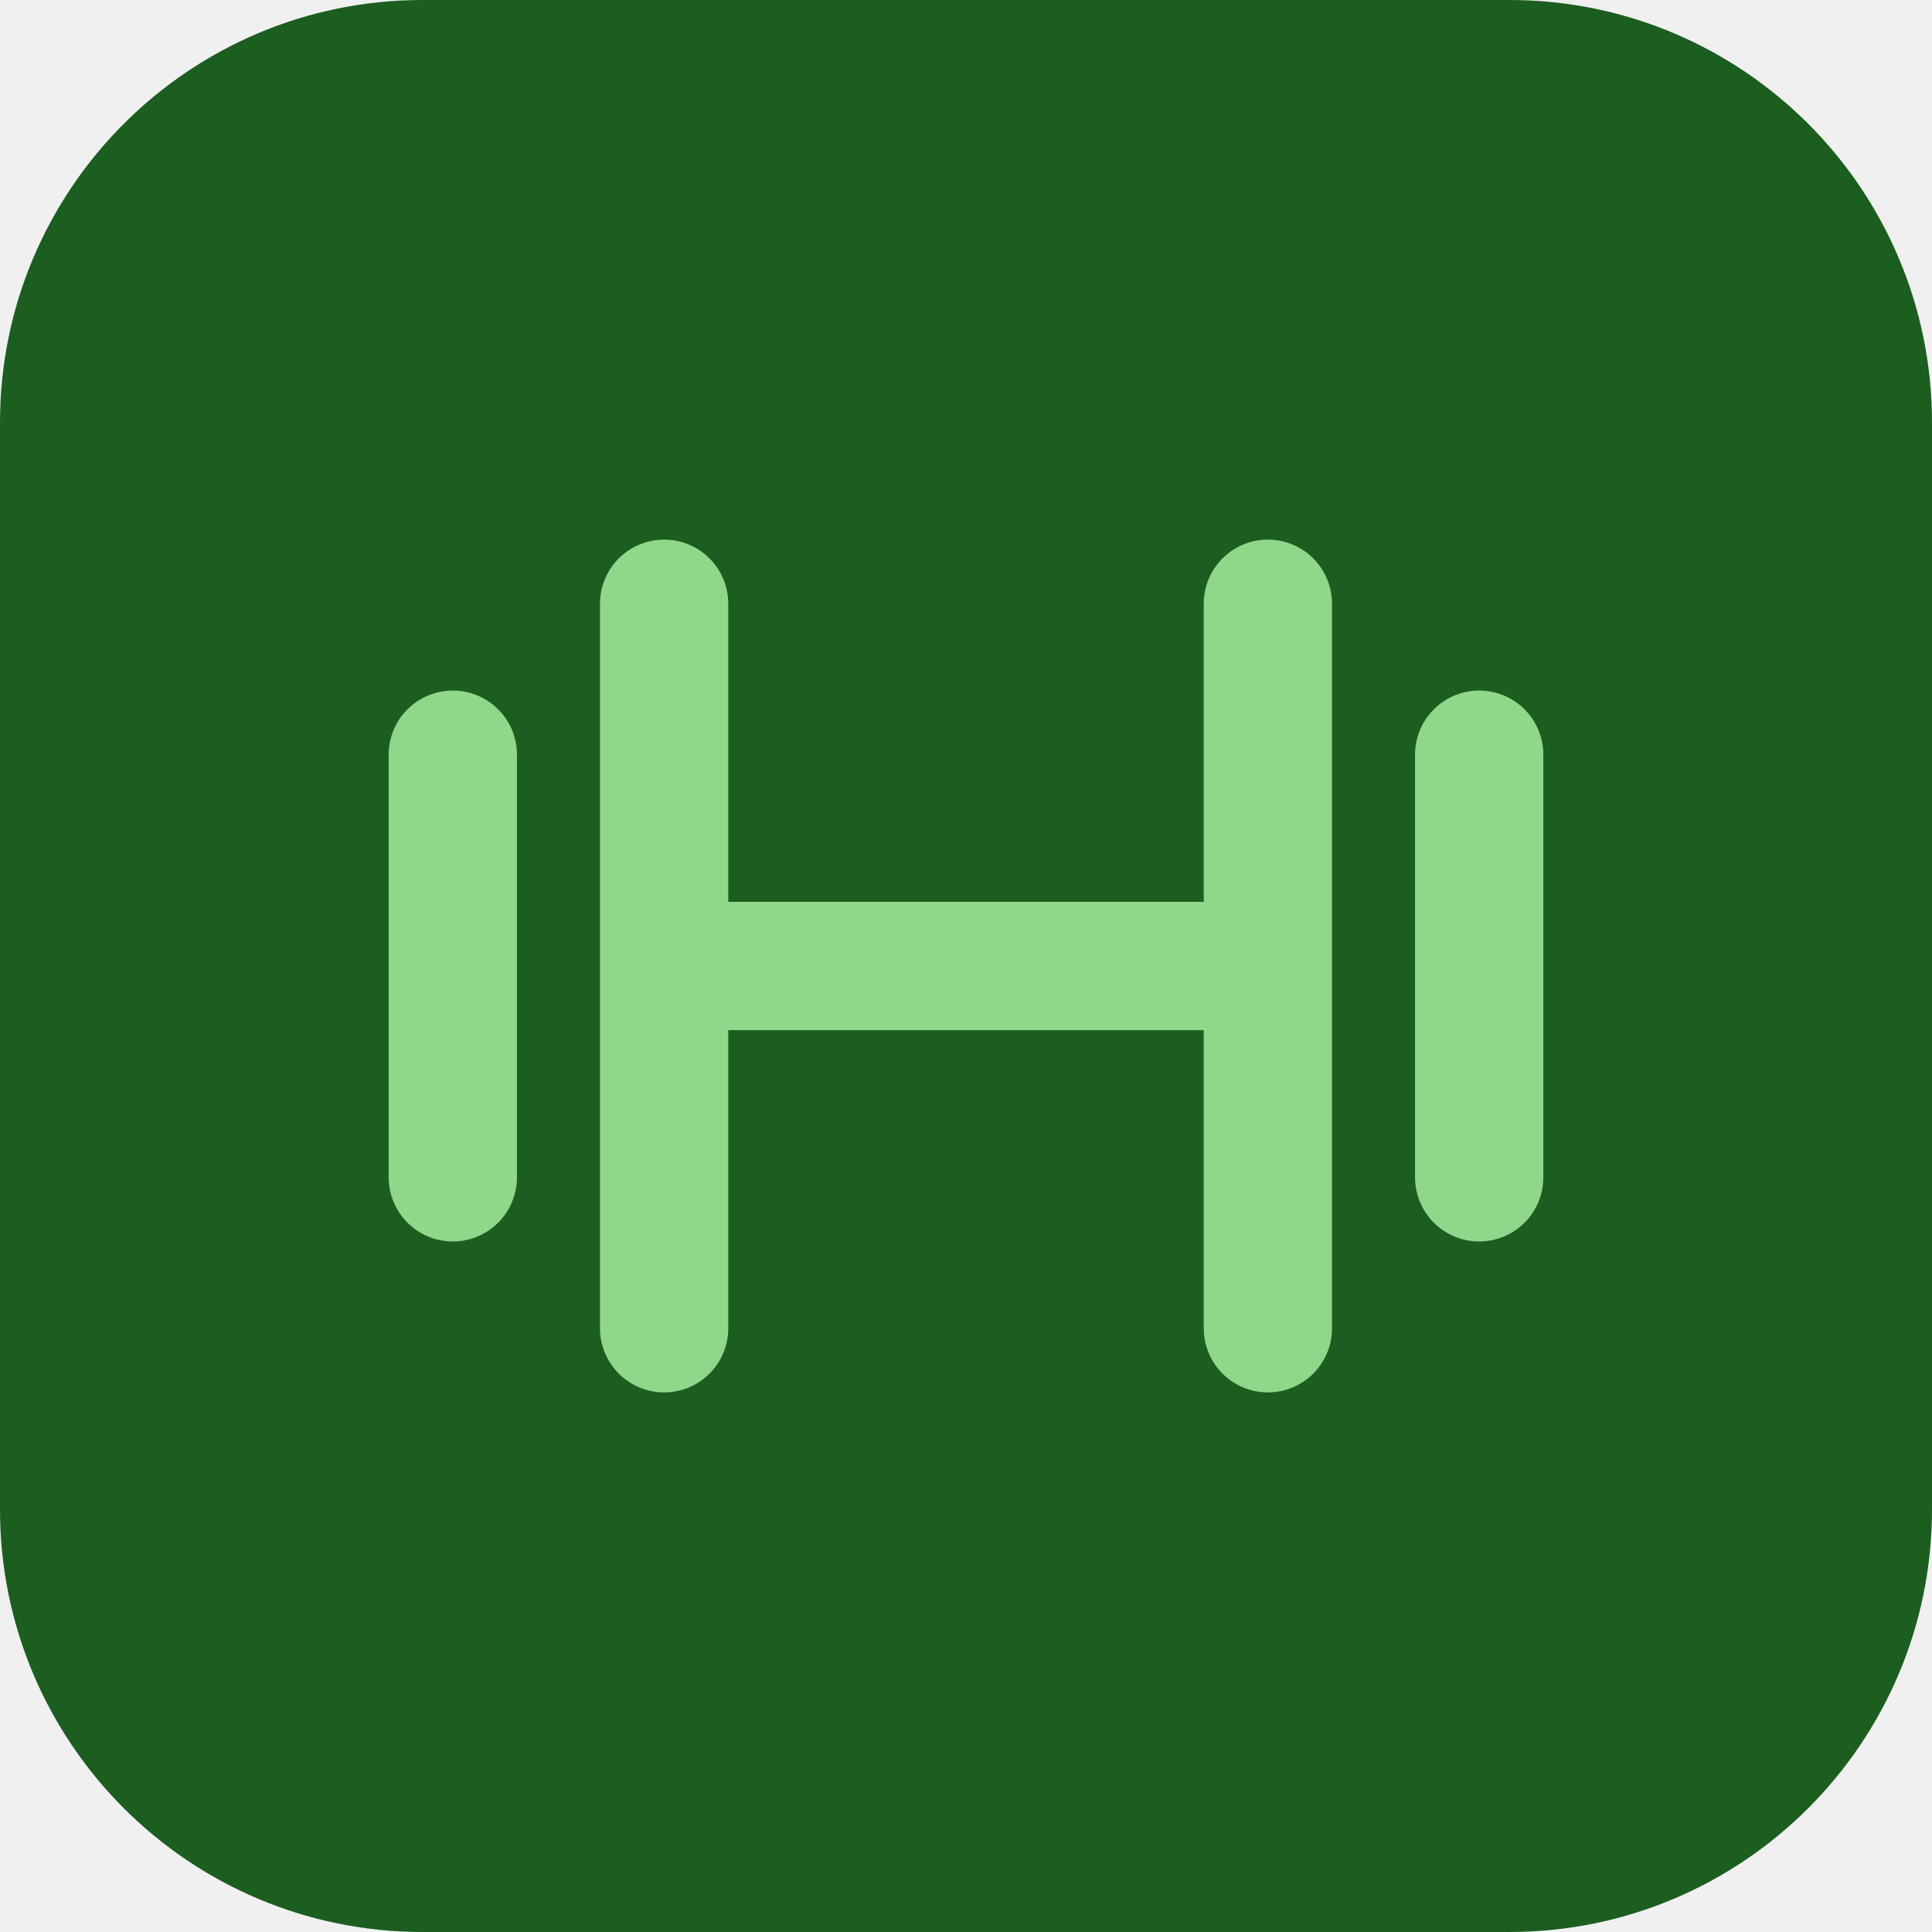
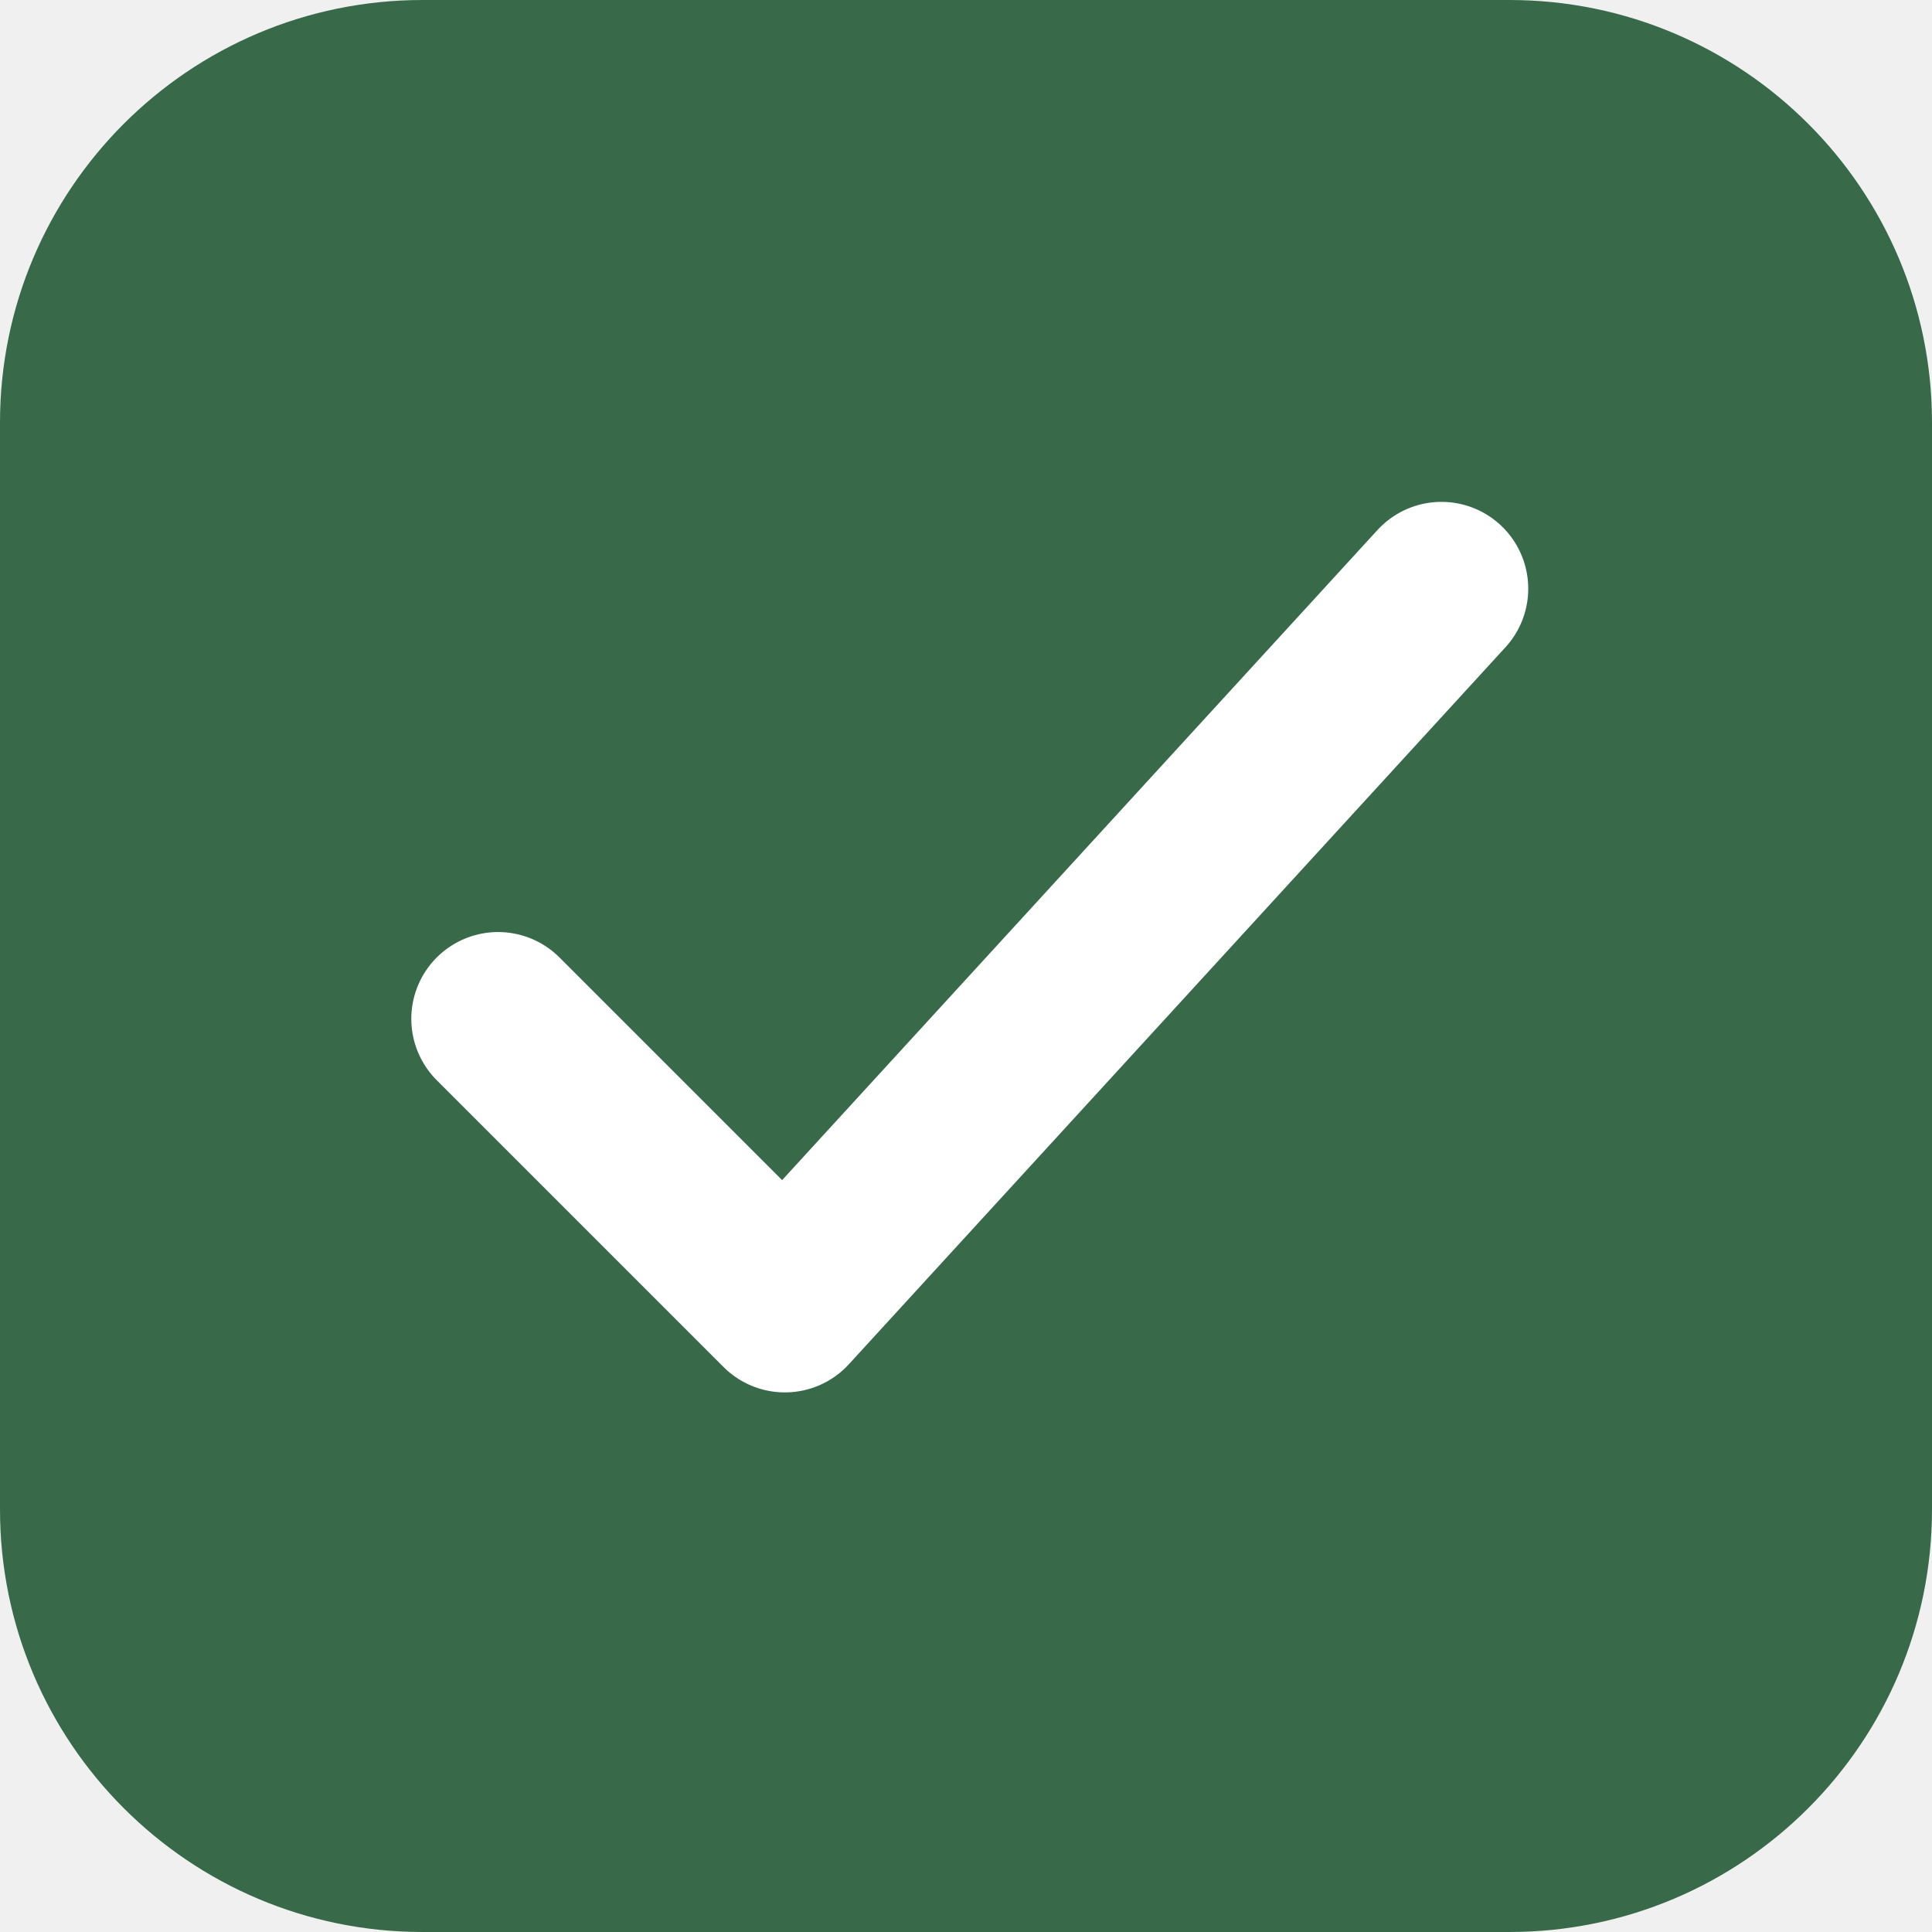
<svg xmlns="http://www.w3.org/2000/svg" viewBox="0 0 512 512" width="512" height="512">
-   <rect width="512" height="512" rx="112" fill="#1b5e20" />
-   <g fill="none" stroke="#91d78a" stroke-width="34" stroke-linecap="round" stroke-linejoin="round">
-     <path d="M120 200v112M176 160v192M336 160v192M392 200v112M176 256h160" />
-   </g>
+   <rect width="512" height="512" rx="112" fill="#386a4a" />
+   <path d="M132 270l76 76 174-190" fill="none" stroke="#fff" stroke-width="46" stroke-linecap="round" stroke-linejoin="round" />
</svg>
